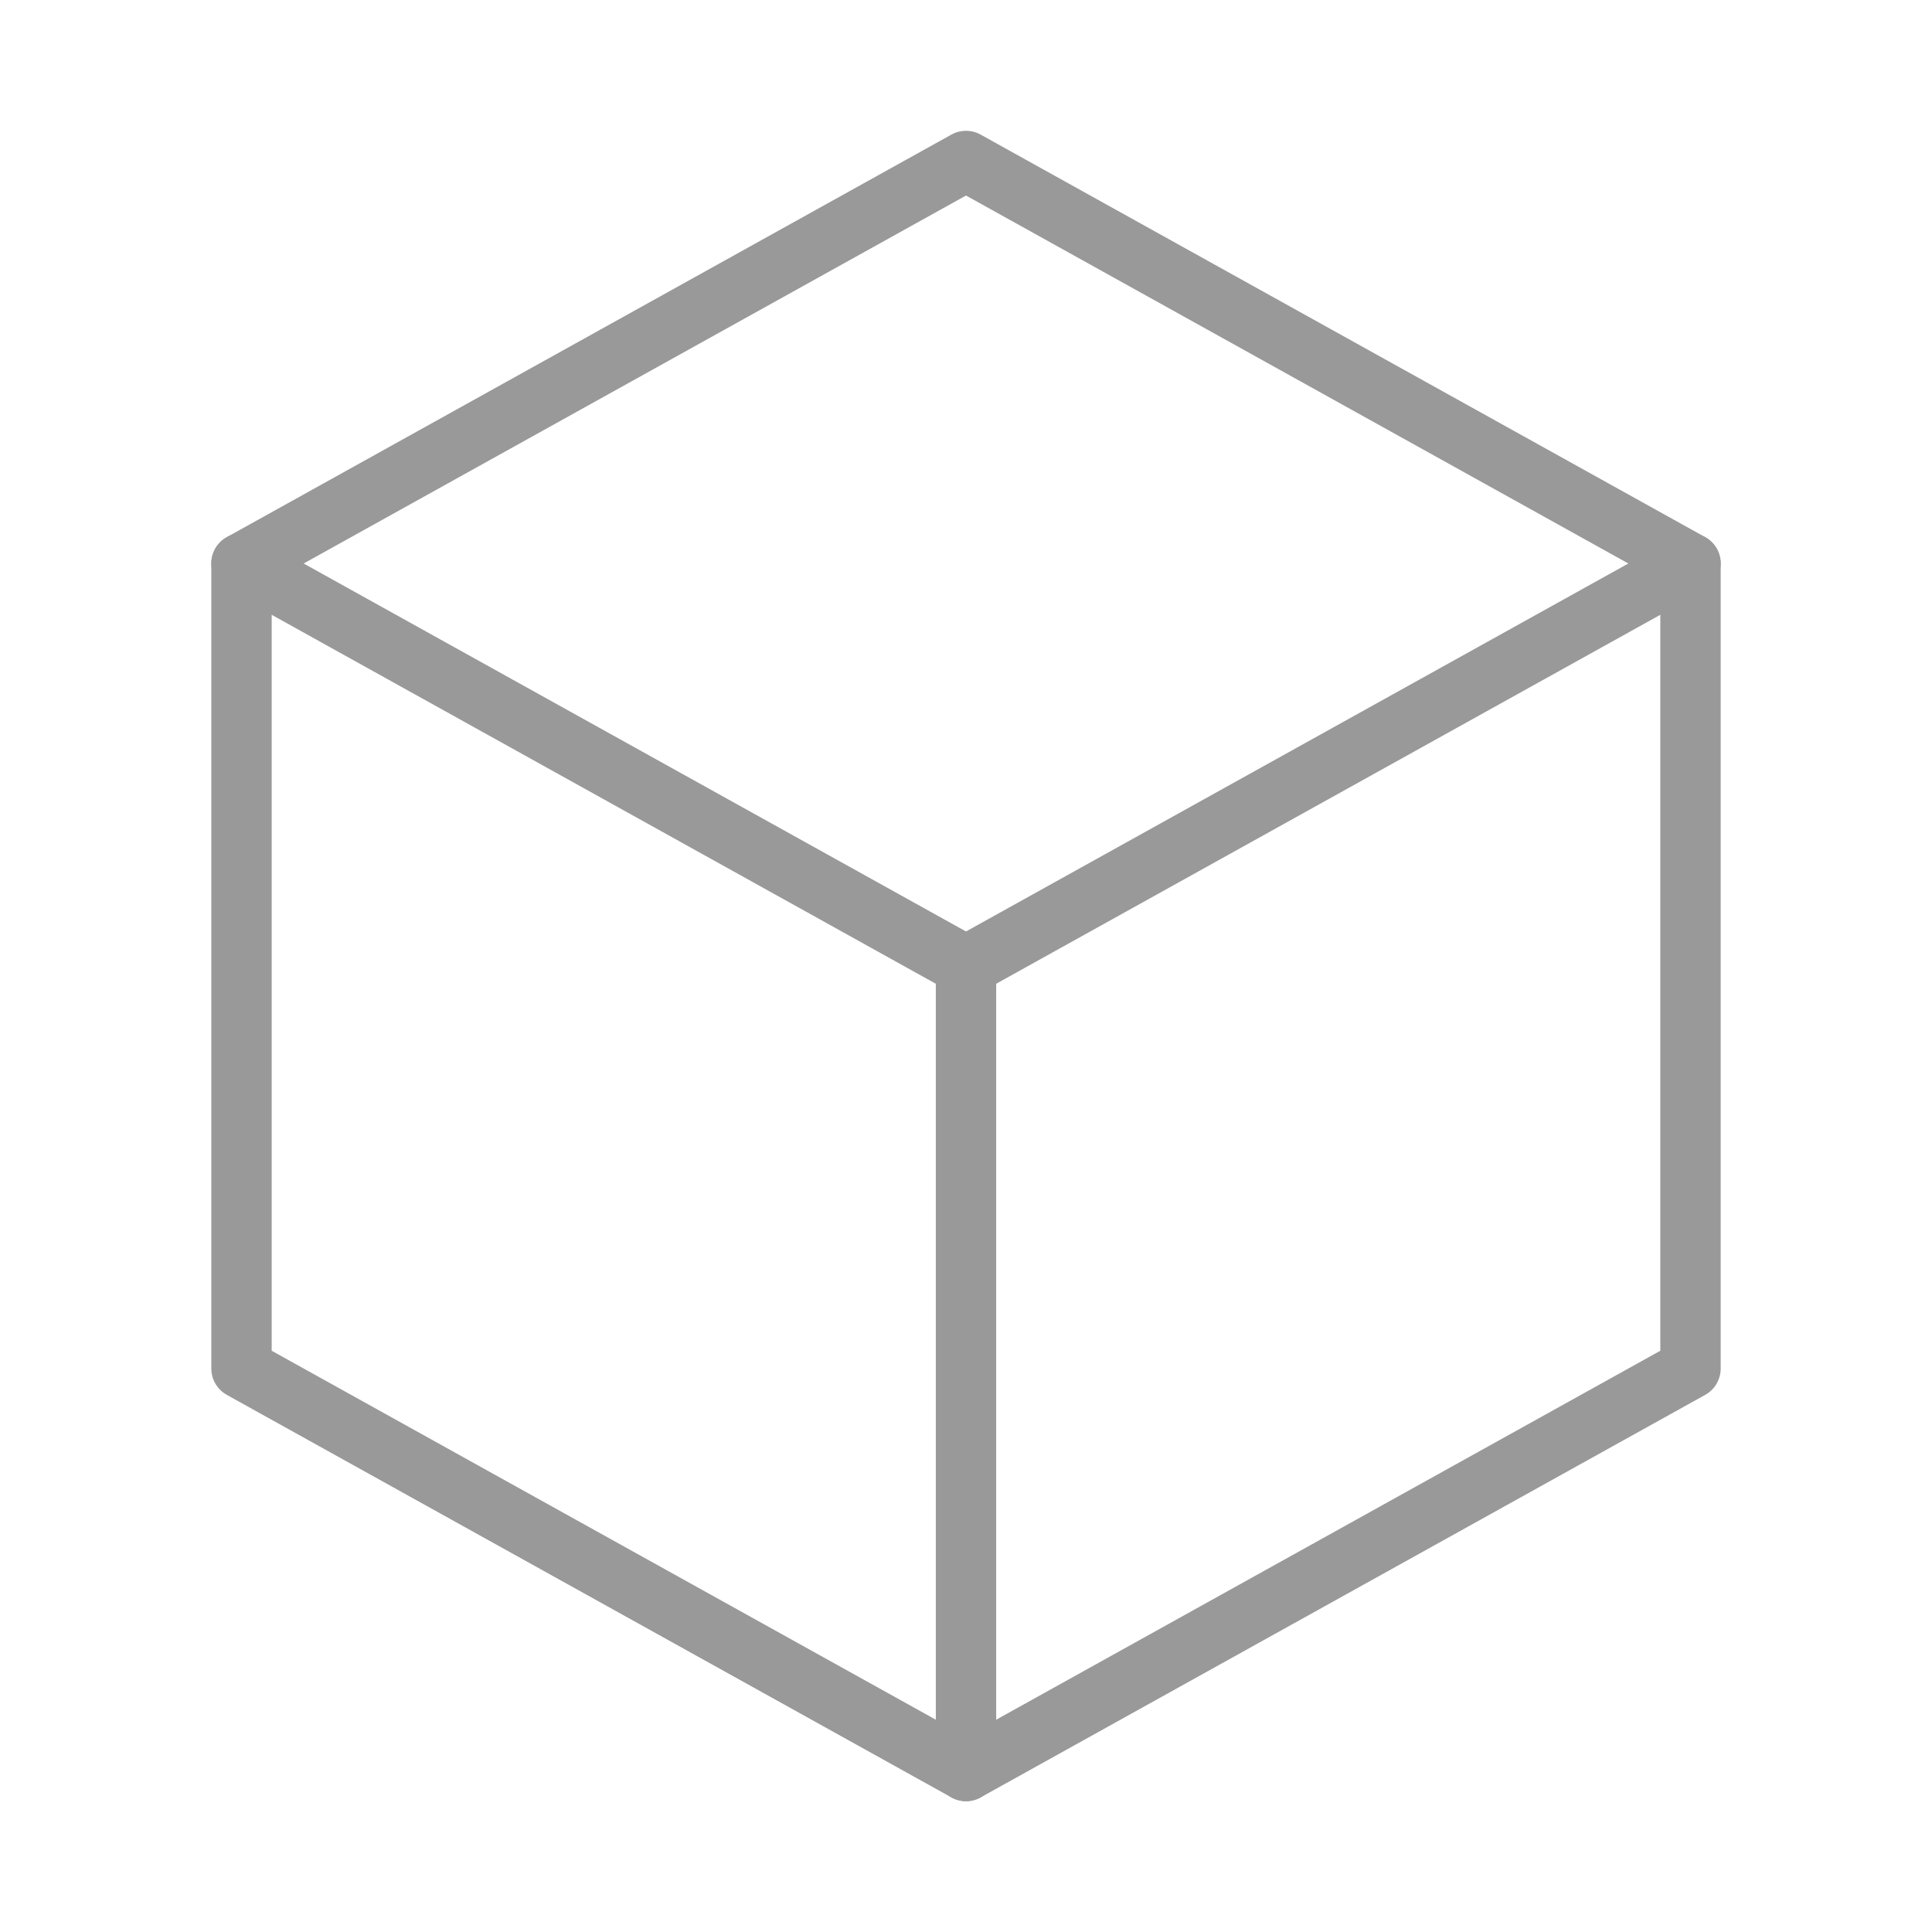
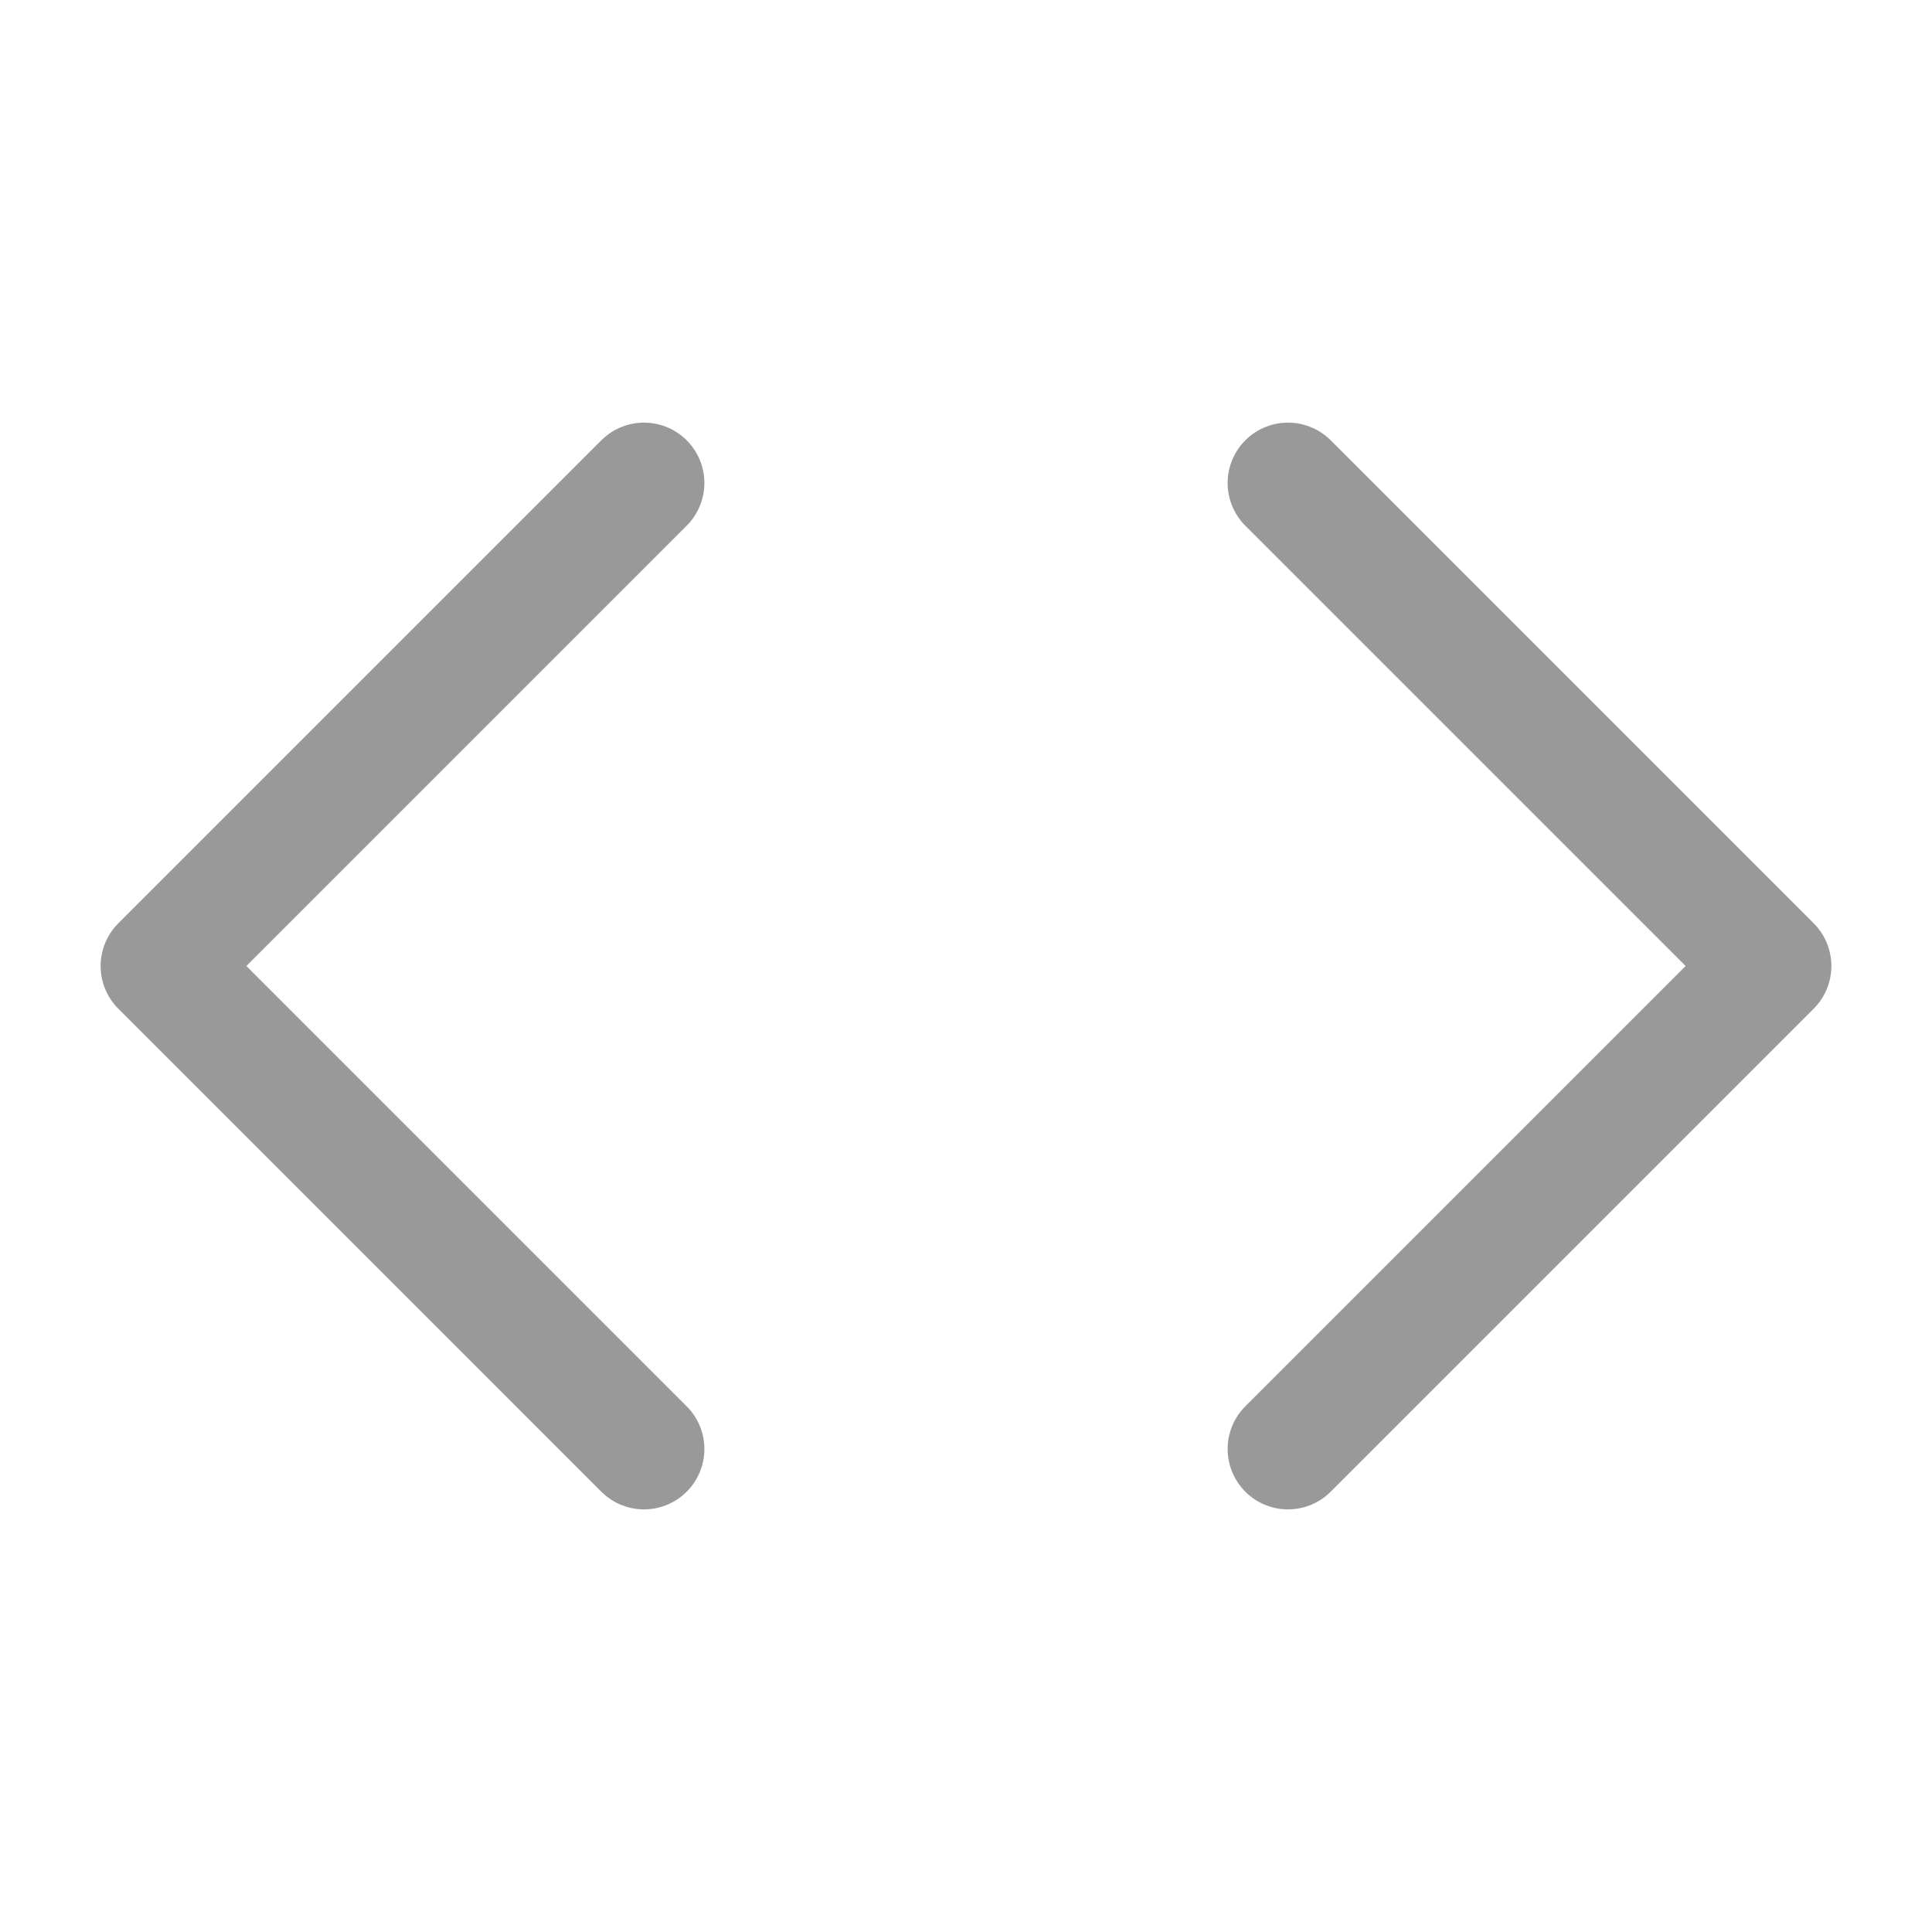
- <svg xmlns="http://www.w3.org/2000/svg" version="1.1" x="0px" y="0px" viewBox="0 0 48 48" style="enable-background:new 0 0 48 48;" xml:space="preserve">
-   <style type="text/css">
- 	.st0{fill:none;stroke:#999999;stroke-width:1.5;stroke-linecap:round;stroke-linejoin:round;}
- </style>
-   <polygon class="st0" points="24,4 6,14 6,34 24,44 42,34 42,14" />
-   <line class="st0" x1="24" y1="24" x2="24" y2="44" />
-   <line class="st0" x1="6" y1="14" x2="24" y2="24" />
-   <line class="st0" x1="42" y1="14" x2="24" y2="24" />
+ <svg xmlns="http://www.w3.org/2000/svg" viewBox="0 0 24 24" fill="none" stroke="#999999" stroke-width="1.5" stroke-linecap="round" stroke-linejoin="round">
+   <path d="m16 18 6-6-6-6" />
+   <path d="m8 6-6 6 6 6" />
</svg>
